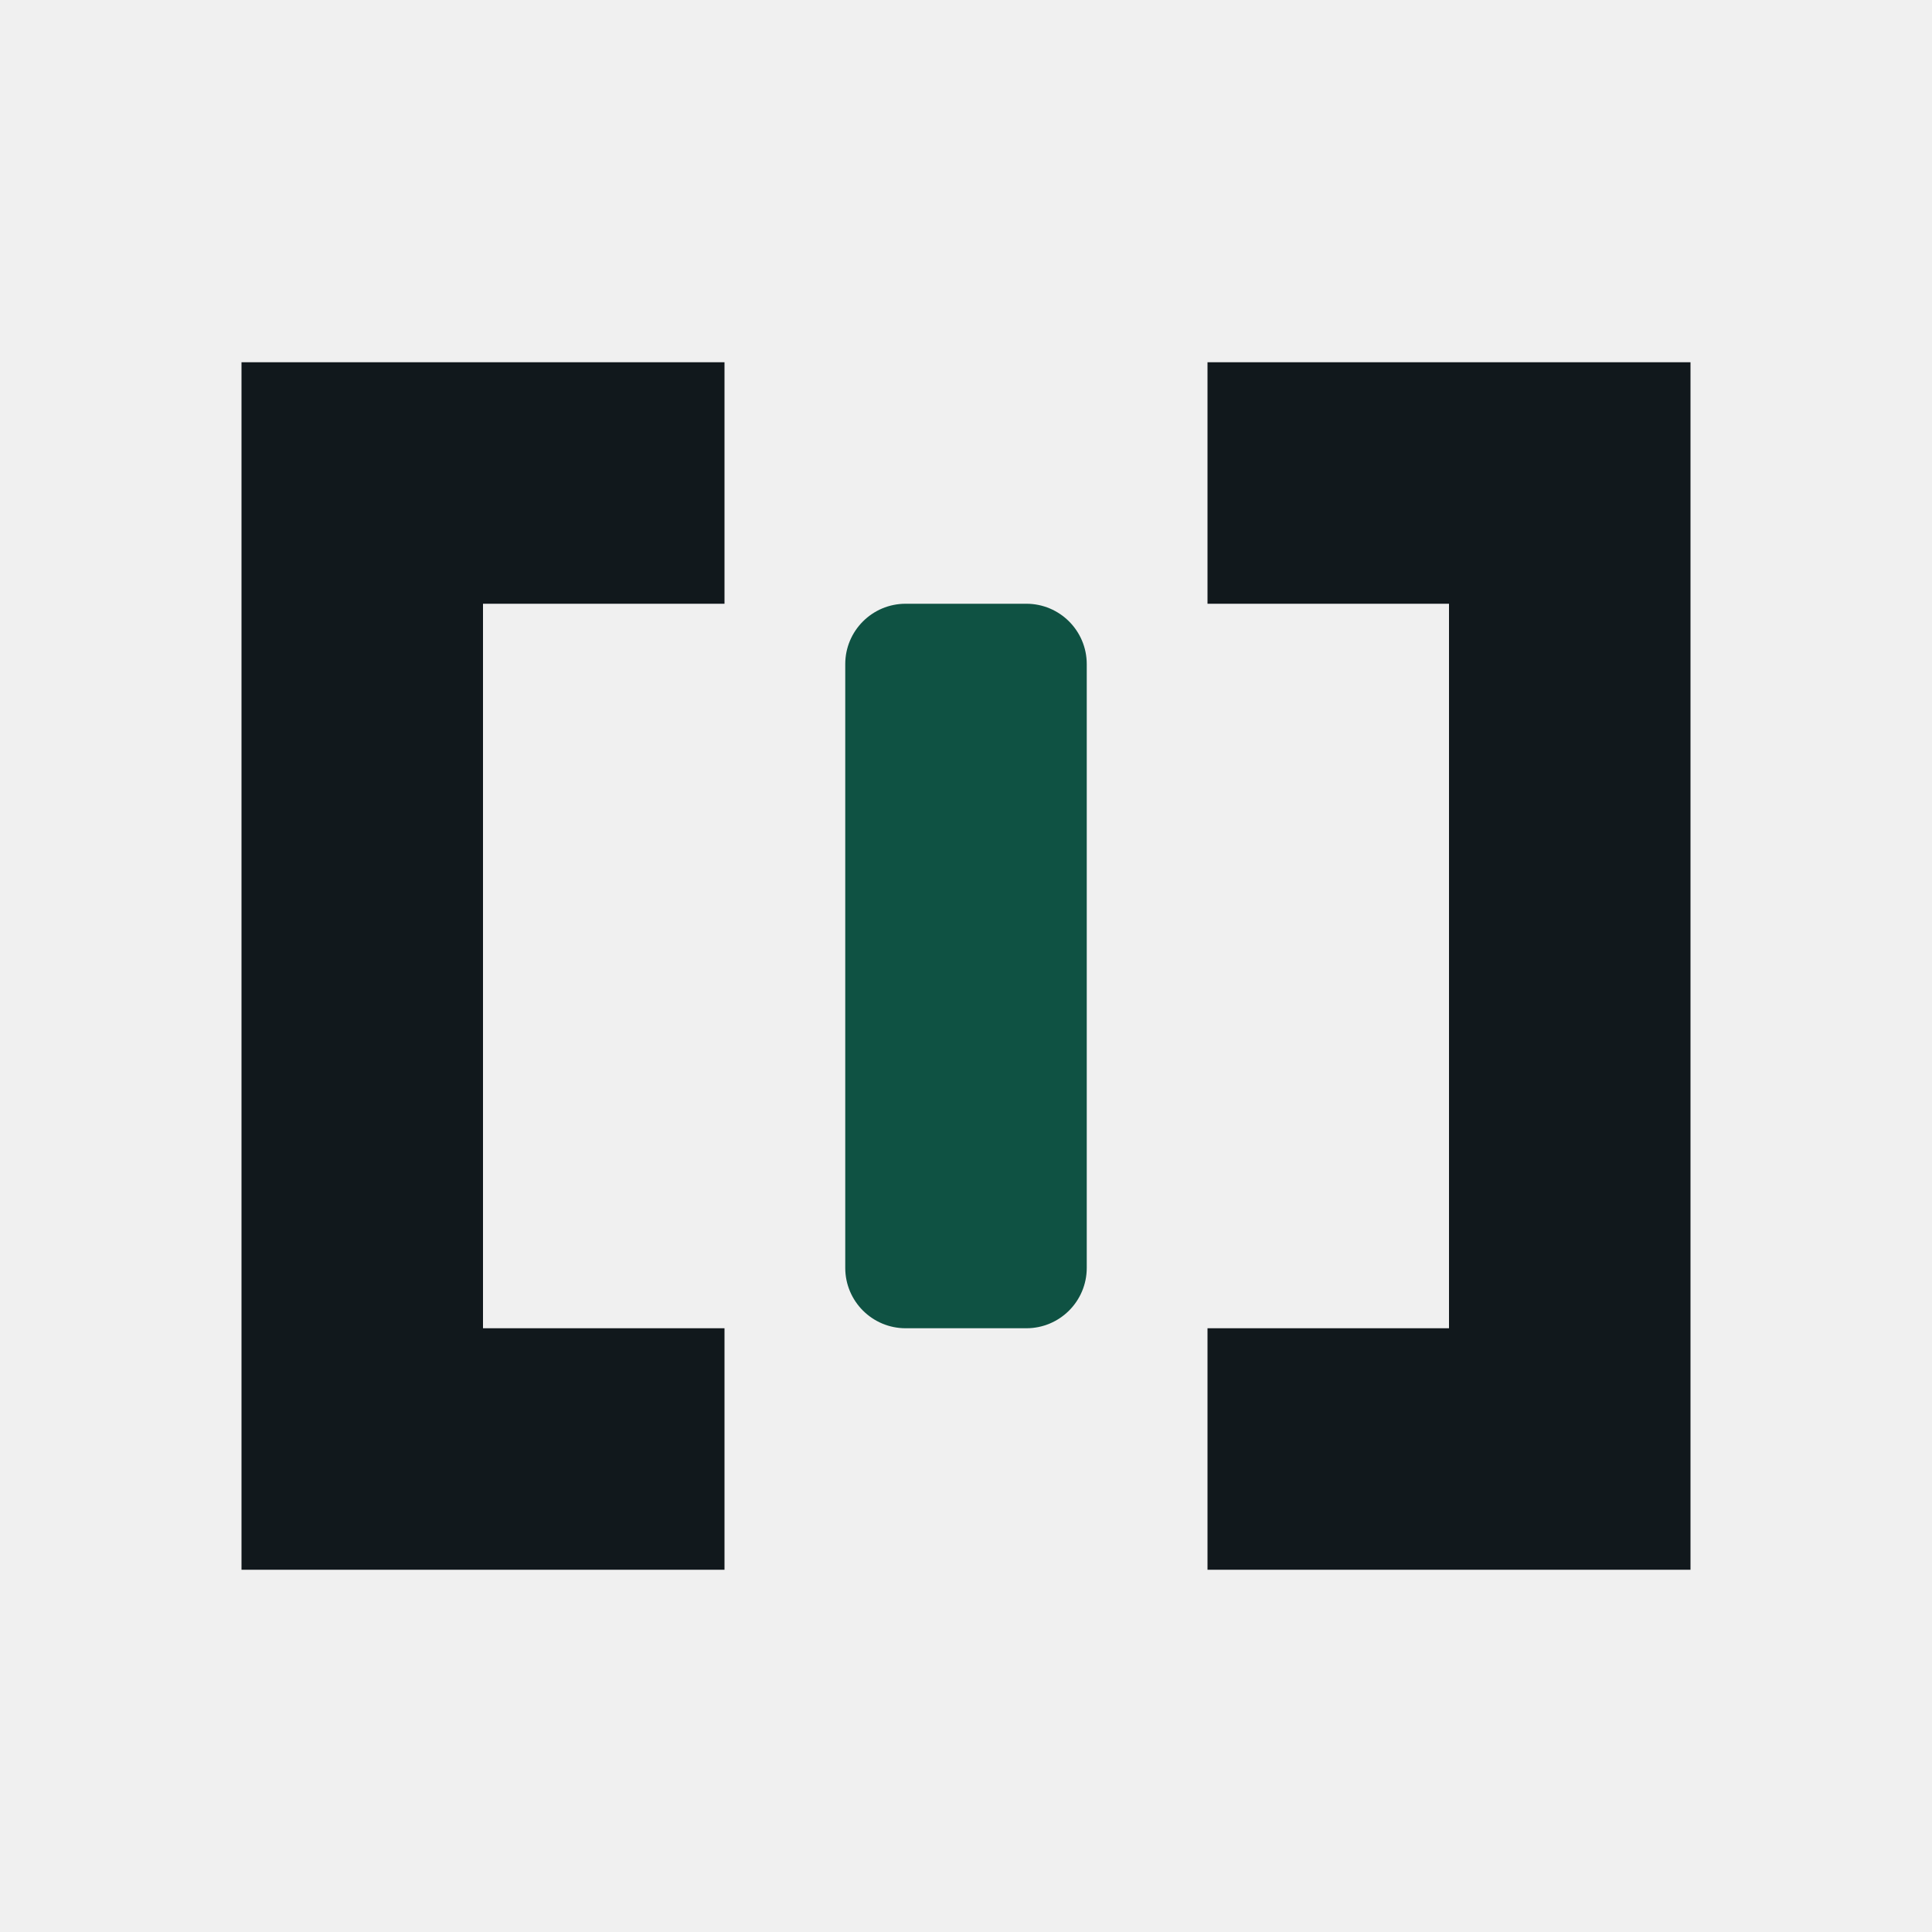
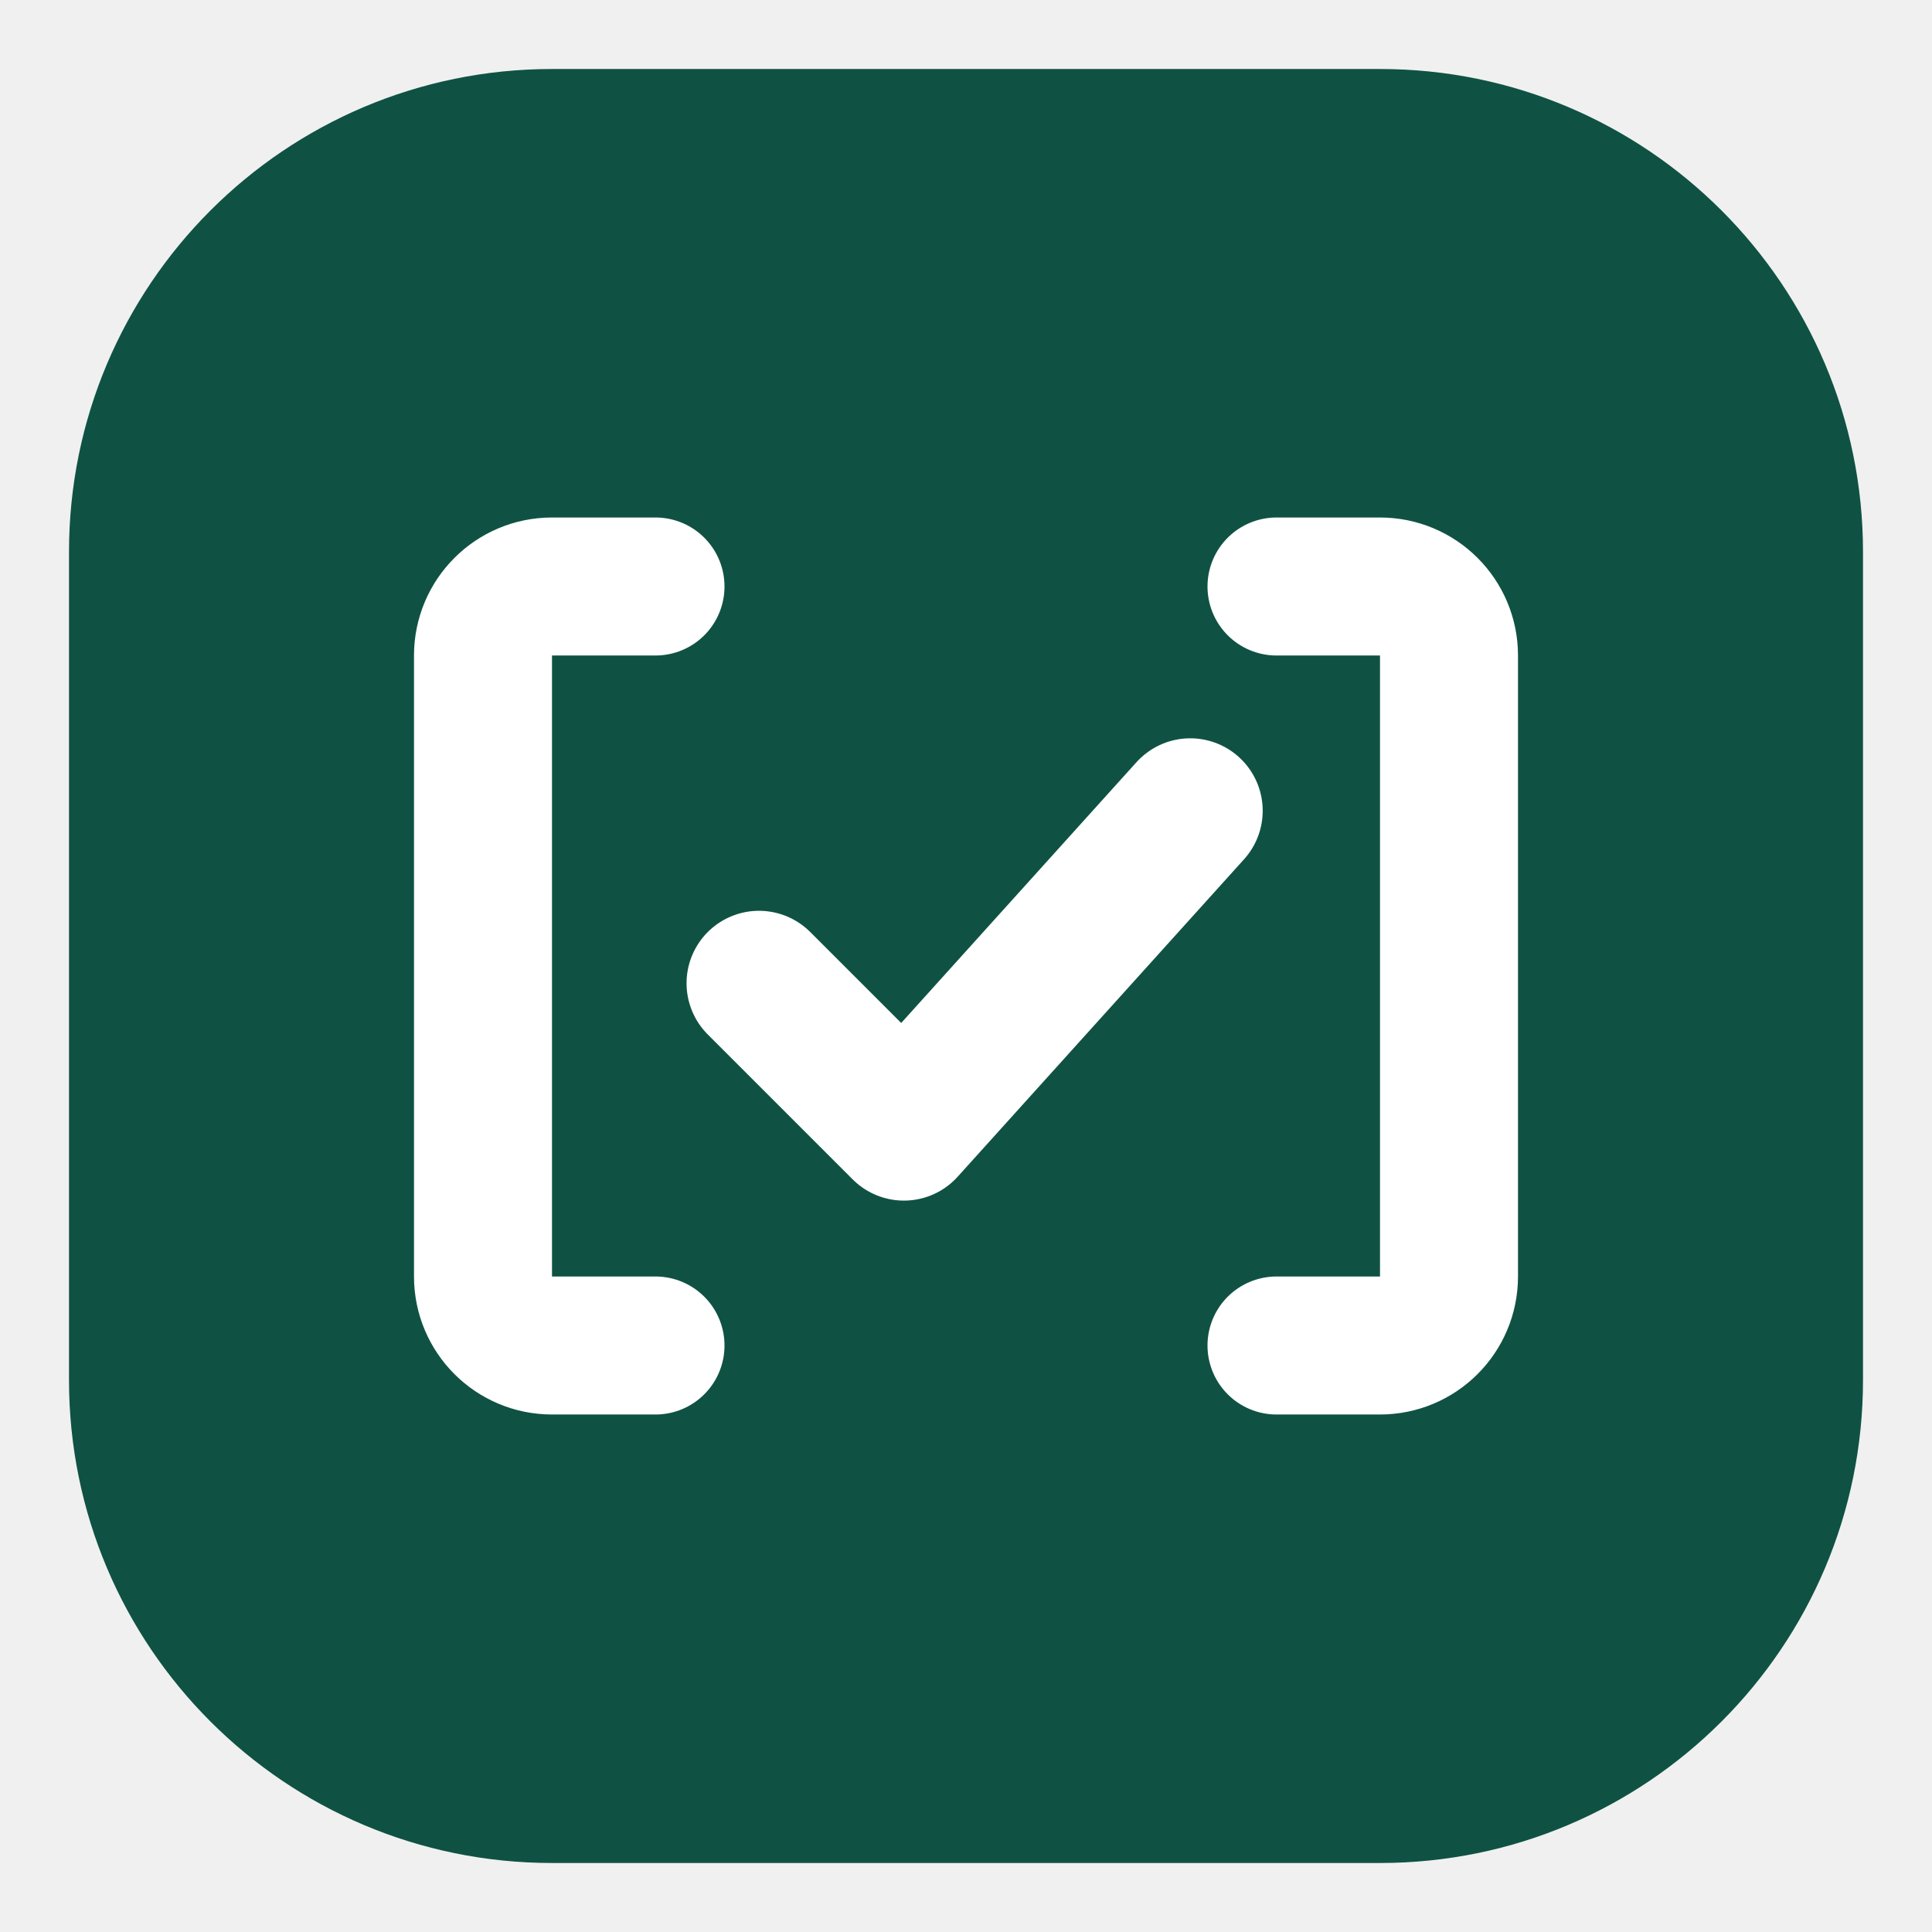
- <svg xmlns="http://www.w3.org/2000/svg" viewBox="0 0 32 32" fill="none">
+ <svg xmlns="http://www.w3.org/2000/svg" viewBox="0 0 28 28" fill="none">
  <style>
-     .gate{fill:#11181C}
-     .keystone{fill:#0F5243}
+     .bg{fill:#0F5243}
    @media(prefers-color-scheme:dark){
-       .gate{fill:#EDF2EF}
-       .keystone{fill:#2A9D7C}
+       .bg{fill:#22A882}
    }
  </style>
-   <path class="gate" d="M4 6H12V10H8V22H12V26H4V6ZM28 6H20V10H24V22H20V26H28V6Z" />
-   <rect class="keystone" x="14" y="10" width="4" height="12" rx="1" />
+   <rect class="bg" x="1" y="1" width="26" height="26" rx="7" />
+   <path d="M9.5 8.5H8a1 1 0 0 0-1 1v9a1 1 0 0 0 1 1h1.5M18.5 8.5H20a1 1 0 0 1 1 1v9a1 1 0 0 1-1 1h-1.5" stroke="#FFFFFF" stroke-width="2" stroke-linecap="round" stroke-linejoin="round" />
+   <path d="M11 14.25 13.1 16.35 17.25 11.75" stroke="#FFFFFF" stroke-width="2.1" stroke-linecap="round" stroke-linejoin="round" />
</svg>
